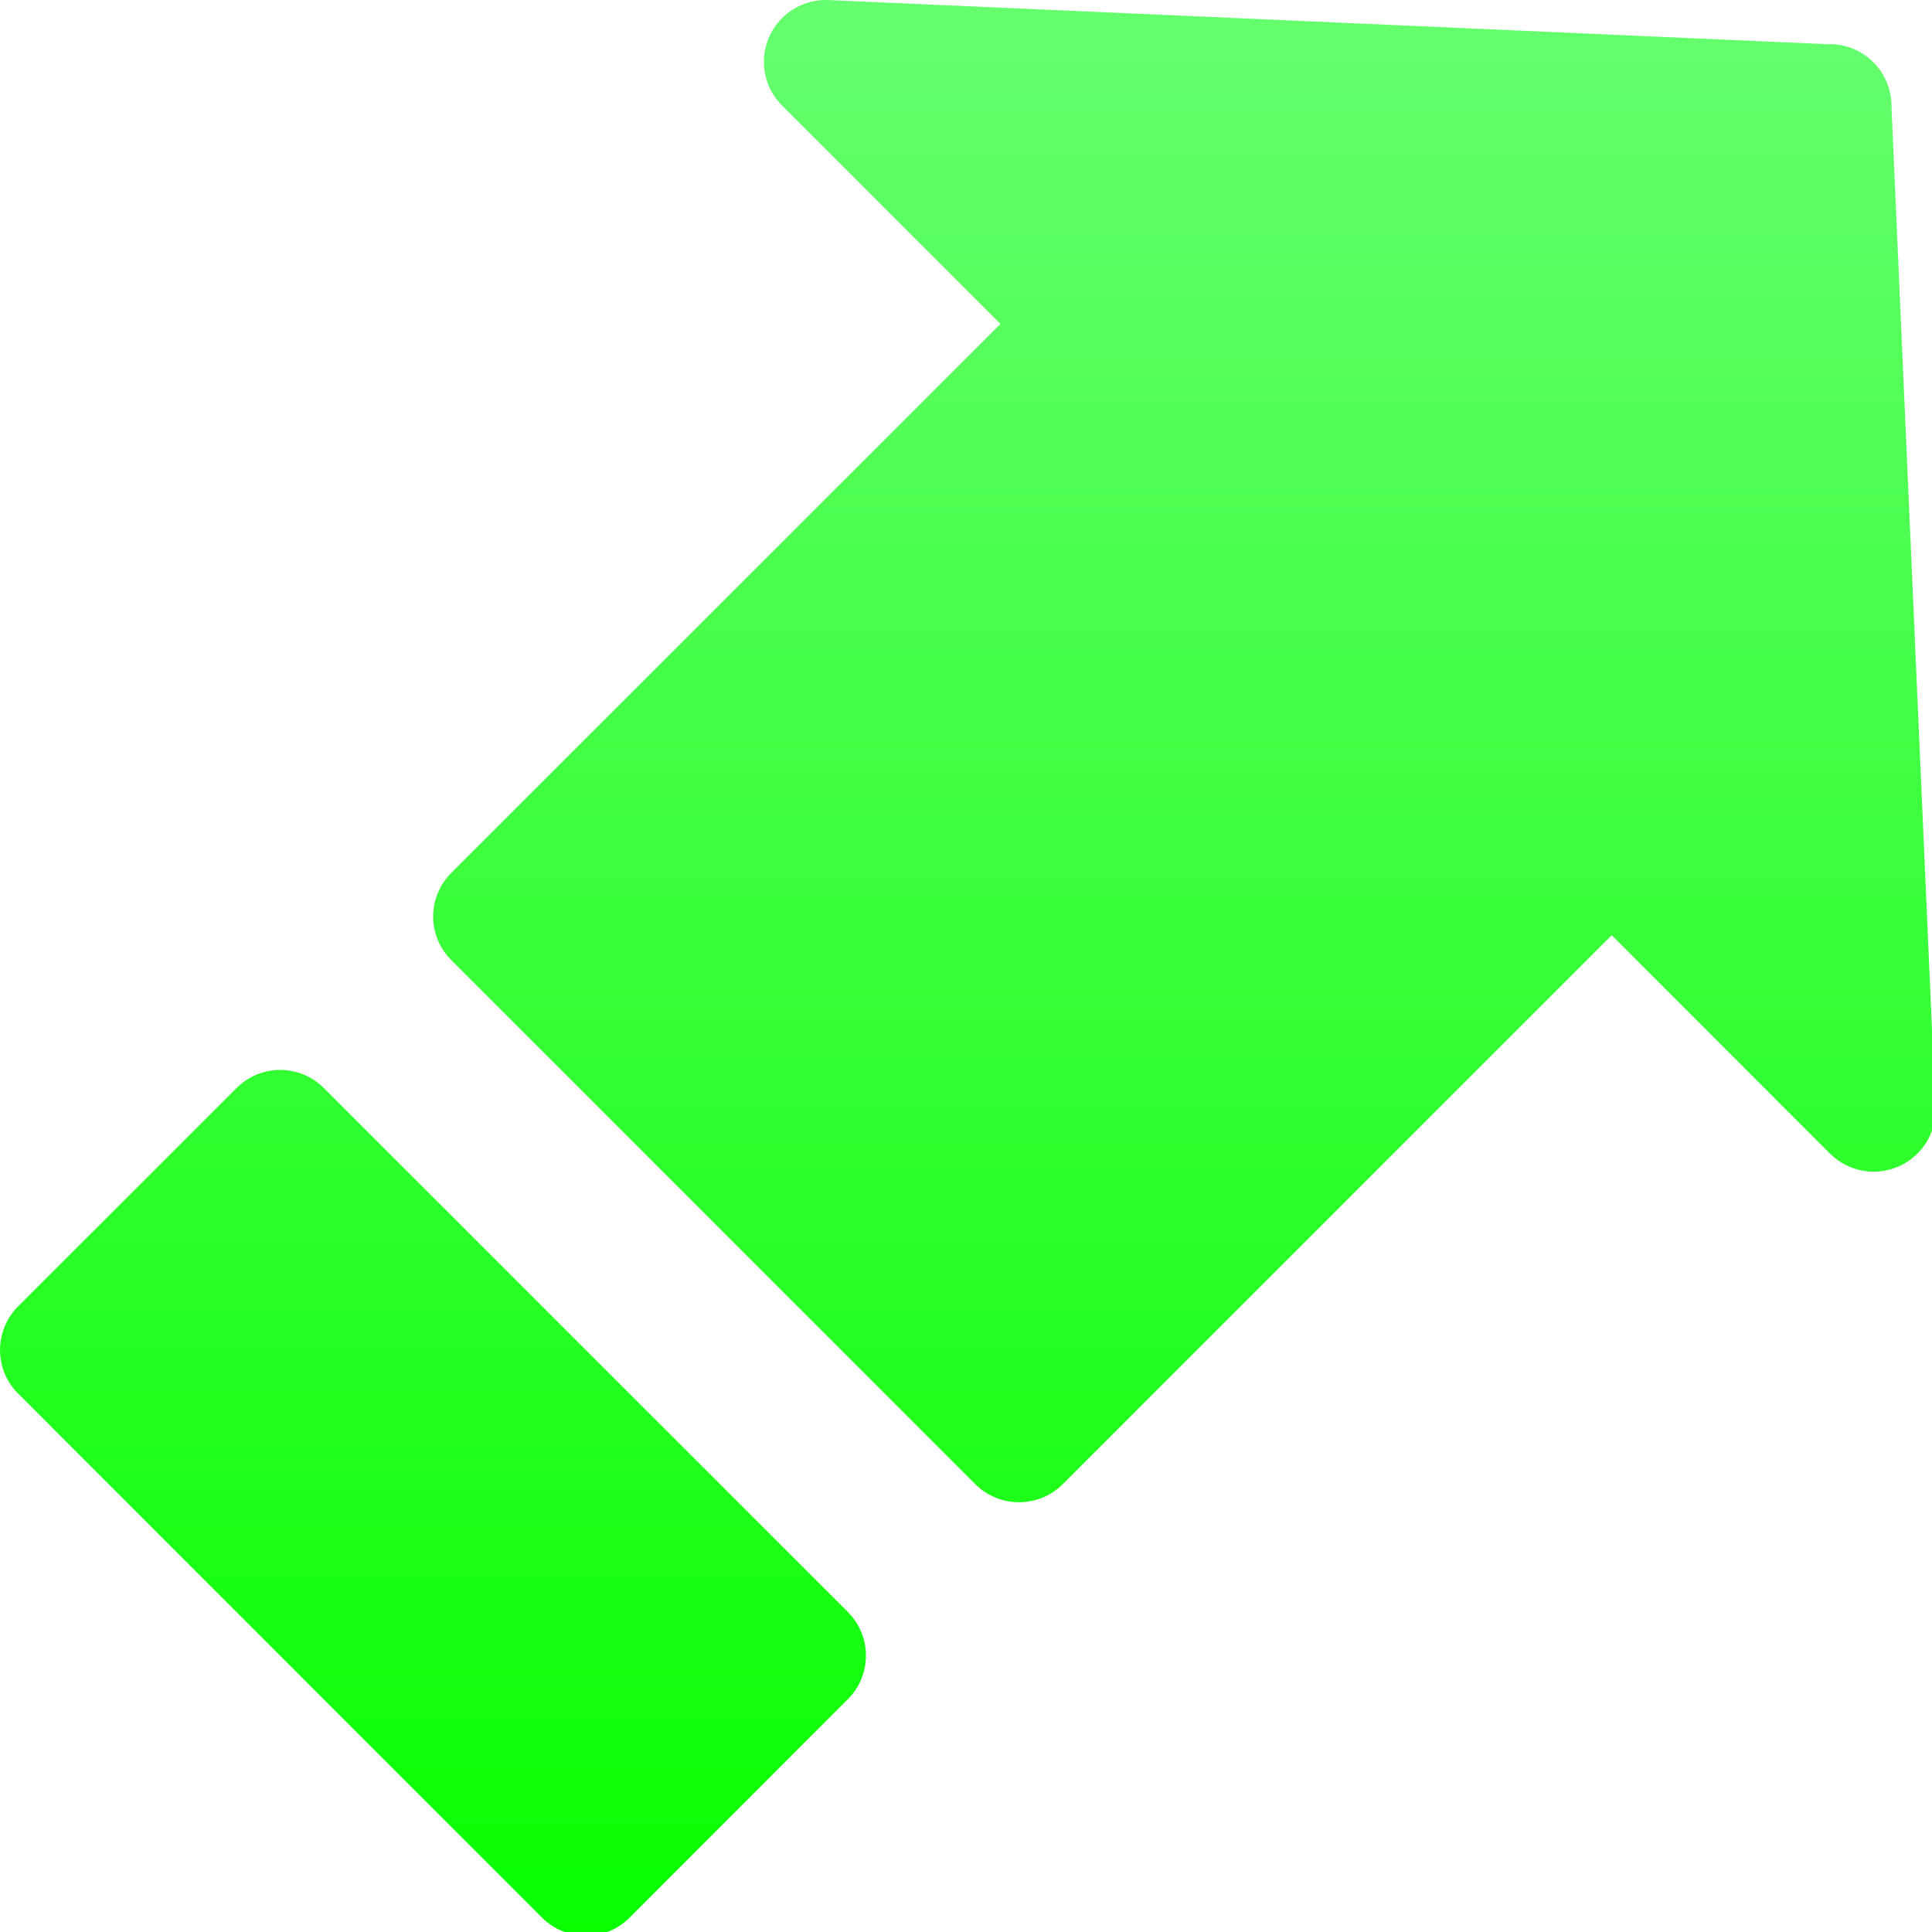
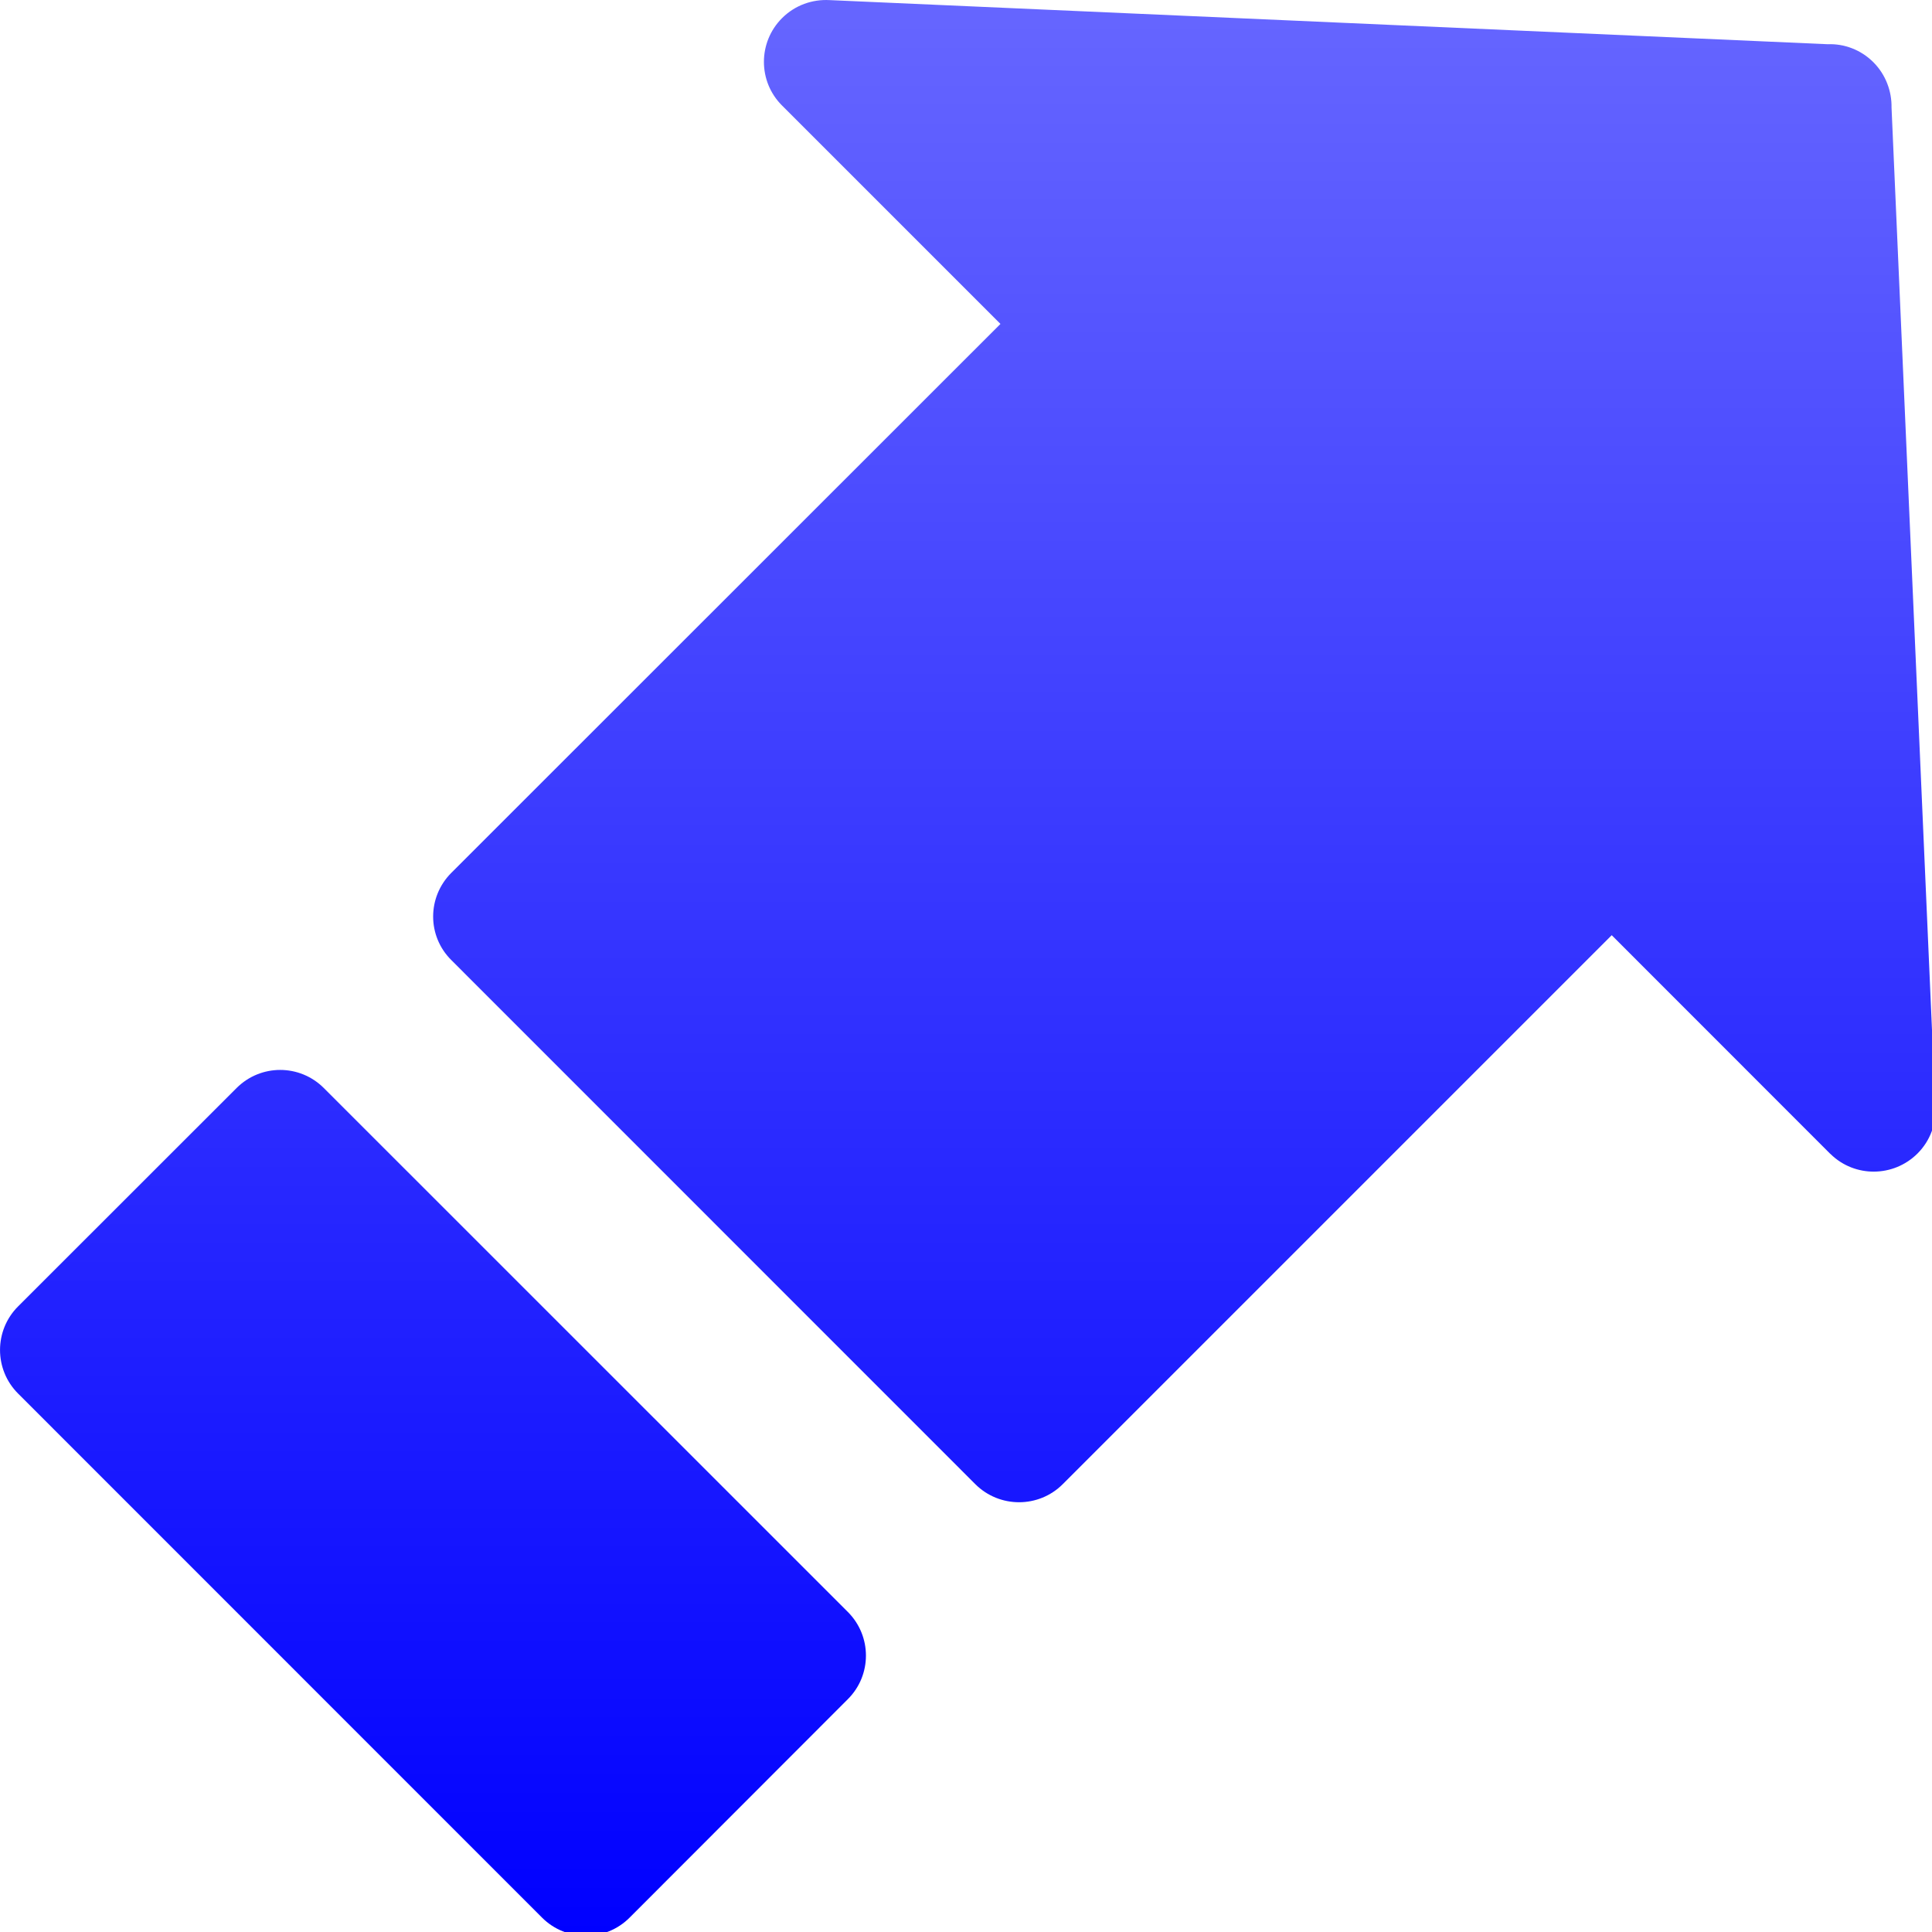
<svg xmlns="http://www.w3.org/2000/svg" version="1.1" id="svg2383" x="0px" y="0px" width="18px" height="18px" viewBox="0 0 18 18" enable-background="new 0 0 18 18" xml:space="preserve">
-   <defs id="defs3048">
+   <defs>
	
	
		</defs>
  <linearGradient id="SVGID_1_" gradientUnits="userSpaceOnUse" x1="9.016" y1="18.035" x2="9.016" y2="4.882813e-004">
-     <stop offset="0" style="stop-color:#08ff00;stop-opacity:1;" id="stop3053" />
-     <stop offset="1" style="stop-color:#66ff6f;stop-opacity:1;" id="stop3055" />
+     <stop offset="0" style="stop-color:#0000FF" />
+     <stop offset="1" style="stop-color:#6666FF" />
  </linearGradient>
-   <path fill-rule="evenodd" clip-rule="evenodd" fill="url(#SVGID_1_)" d="M9.321,3.018L4.205,8.132c-0.226,0.226-0.226,0.589,0,0.813  l4.882,4.883c0.225,0.224,0.59,0.224,0.814,0l5.115-5.115l2.033,2.034l0.007,0.006c0.224,0.219,0.585,0.217,0.809-0.006  c0.122-0.122,0.177-0.284,0.166-0.443l-0.408-9.302c0.003-0.151-0.054-0.307-0.169-0.422c-0.117-0.117-0.272-0.174-0.426-0.168  L7.729,0.001c-0.16-0.009-0.322,0.047-0.443,0.168c-0.225,0.225-0.225,0.59,0,0.814L9.321,3.018z M3.017,10.137  c-0.225-0.225-0.588-0.225-0.813,0l-2.035,2.034c-0.225,0.224-0.225,0.589,0,0.813l4.882,4.883c0.225,0.224,0.59,0.224,0.814,0  l2.034-2.036c0.225-0.224,0.225-0.588,0-0.813L3.017,10.137z" id="path3057" />
+   <path fill-rule="evenodd" clip-rule="evenodd" fill="url(#SVGID_1_)" d="M9.321,3.018L4.205,8.132c-0.226,0.226-0.226,0.589,0,0.813  l4.882,4.883c0.225,0.224,0.59,0.224,0.814,0l5.115-5.115l2.033,2.034l0.007,0.006c0.224,0.219,0.585,0.217,0.809-0.006  c0.122-0.122,0.177-0.284,0.166-0.443l-0.408-9.302c0.003-0.151-0.054-0.307-0.169-0.422c-0.117-0.117-0.272-0.174-0.426-0.168  L7.729,0.001c-0.16-0.009-0.322,0.047-0.443,0.168c-0.225,0.225-0.225,0.59,0,0.814L9.321,3.018z M3.017,10.137  c-0.225-0.225-0.588-0.225-0.813,0l-2.035,2.034c-0.225,0.224-0.225,0.589,0,0.813l4.882,4.883c0.225,0.224,0.59,0.224,0.814,0  l2.034-2.036c0.225-0.224,0.225-0.588,0-0.813L3.017,10.137z" />
</svg>
